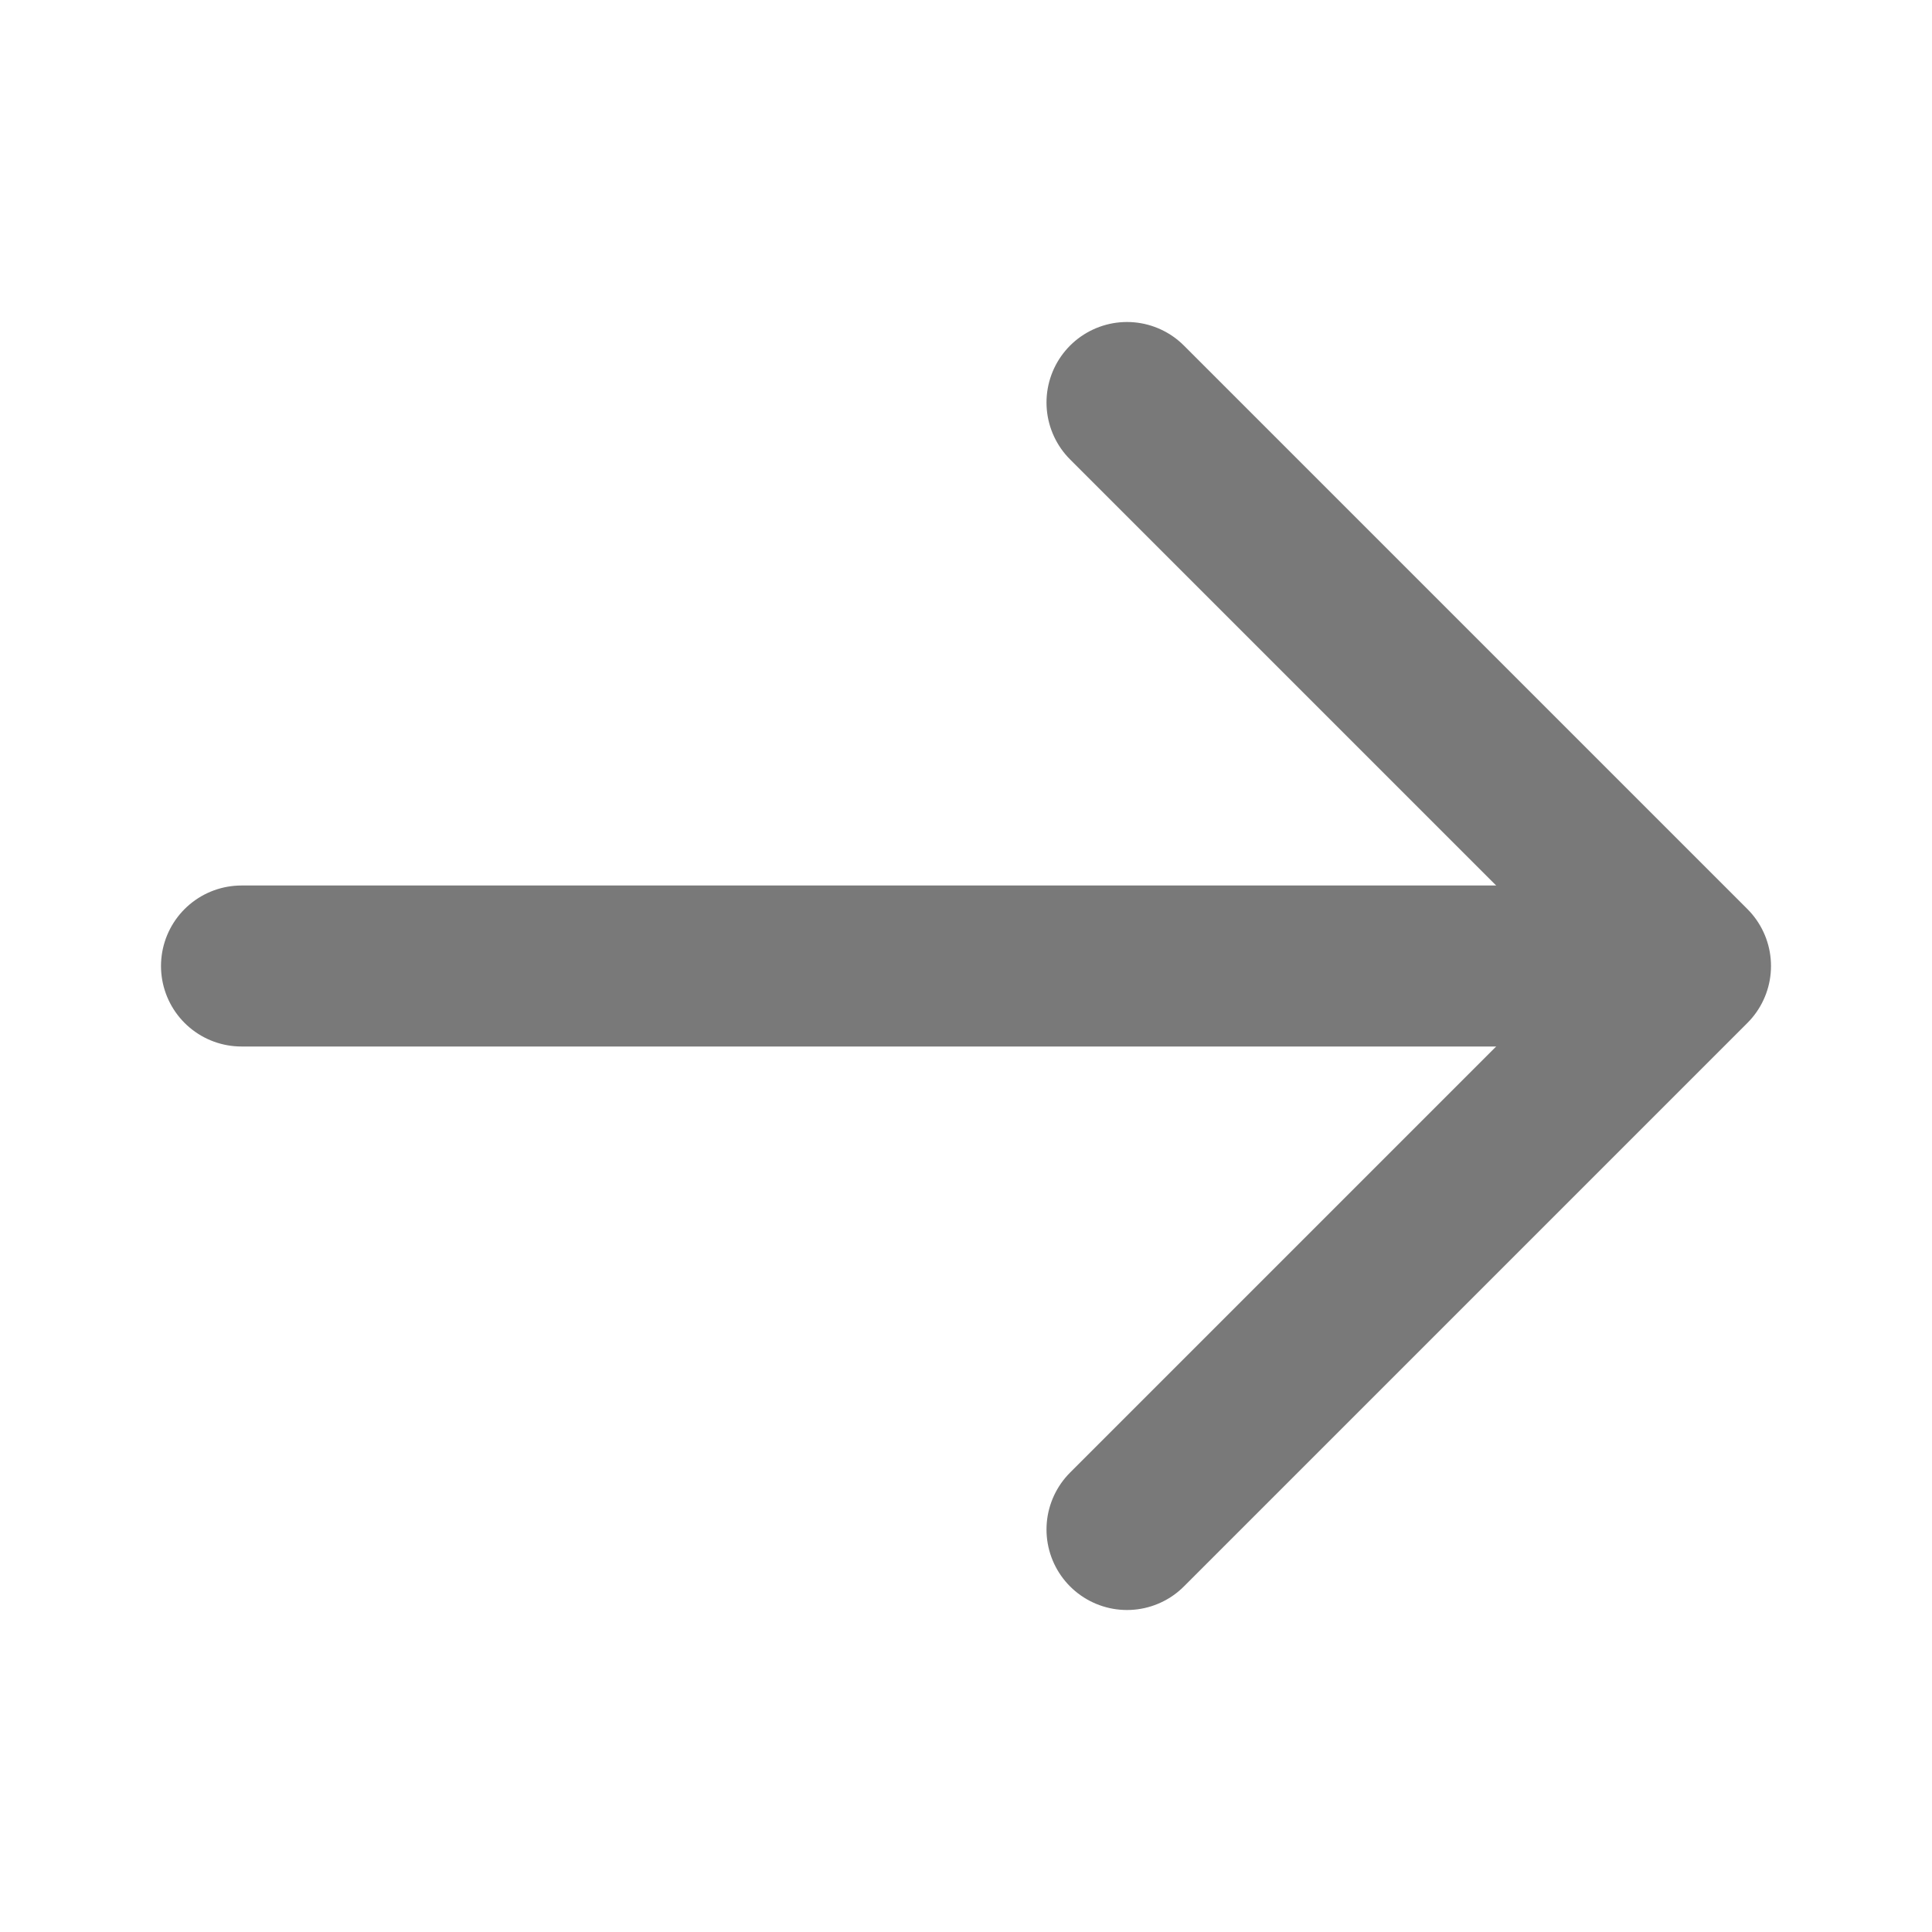
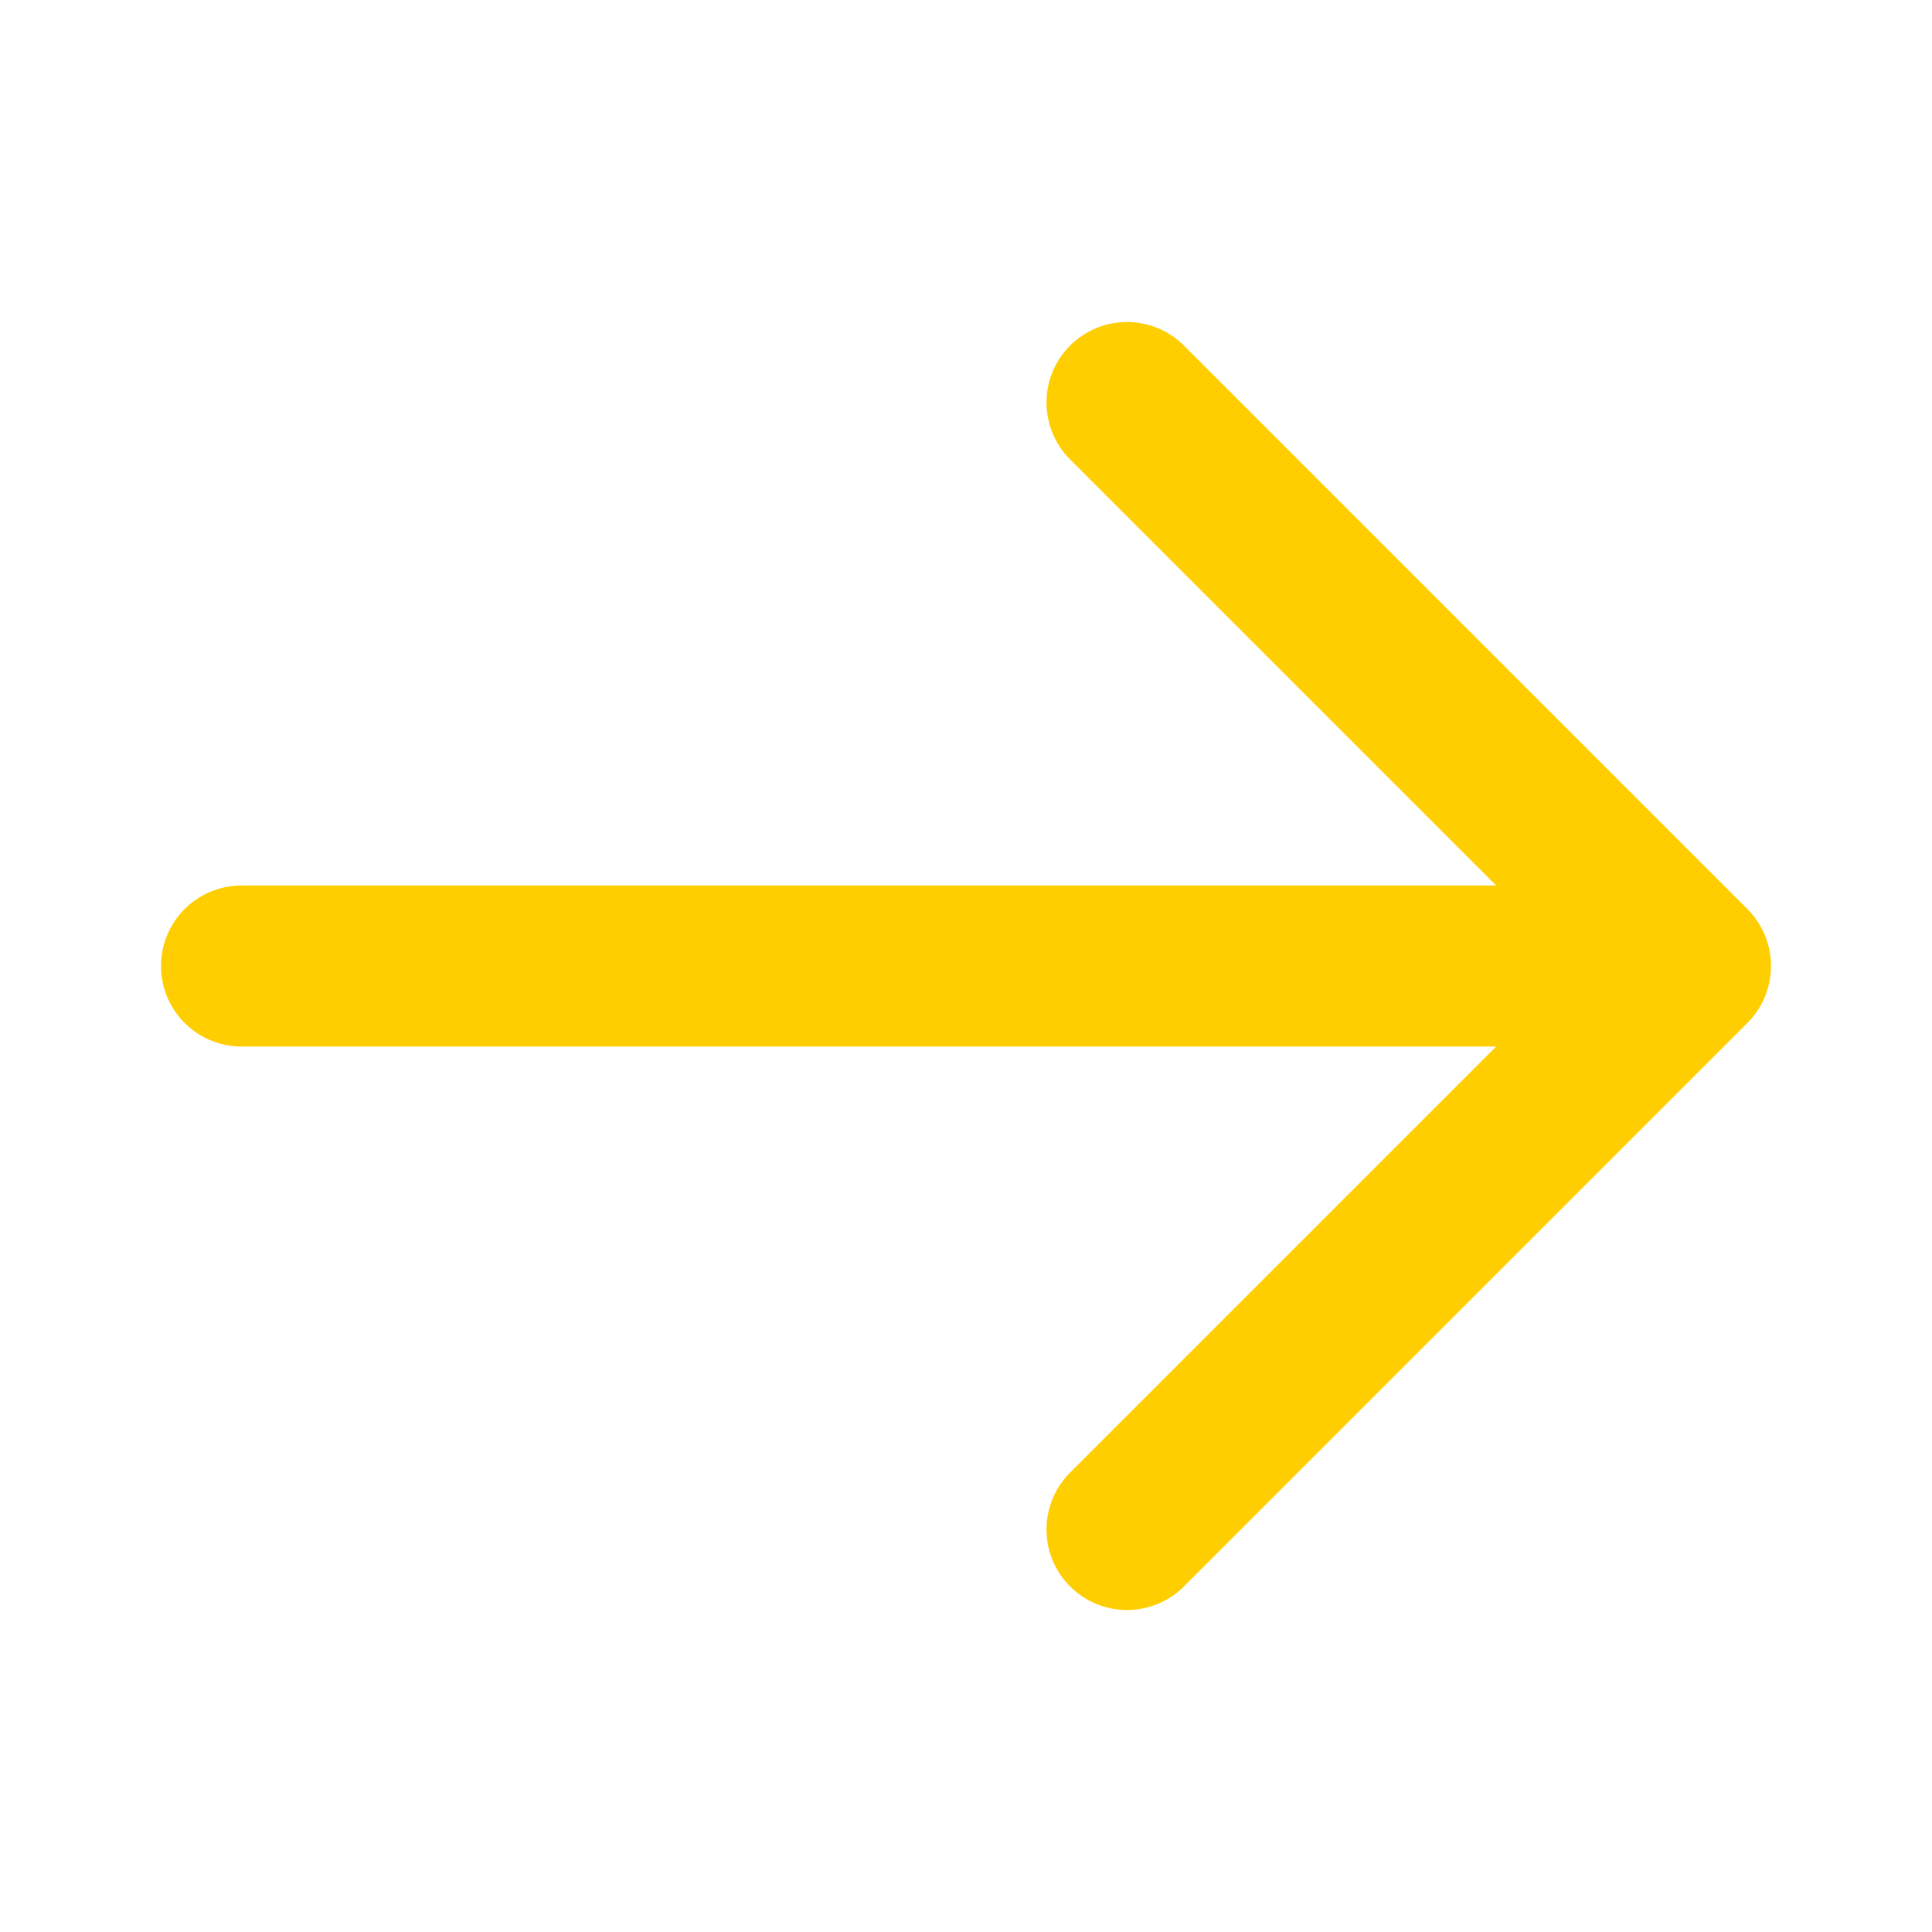
<svg xmlns="http://www.w3.org/2000/svg" width="24" height="24" viewBox="0 0 24 24" fill="none">
-   <path d="M3 12L20.5 12" stroke="#797979" stroke-width="2" stroke-linecap="round" stroke-linejoin="round" />
-   <path d="M14 19L21 12L14 5" stroke="#797979" stroke-width="2" stroke-linecap="round" stroke-linejoin="round" />
+   <path d="M3 12L20.5 12" stroke="#FFCE00" stroke-width="2" stroke-linecap="round" stroke-linejoin="round" />
+   <path d="M14 19L21 12L14 5" stroke="#FFCE00" stroke-width="2" stroke-linecap="round" stroke-linejoin="round" />
</svg>
